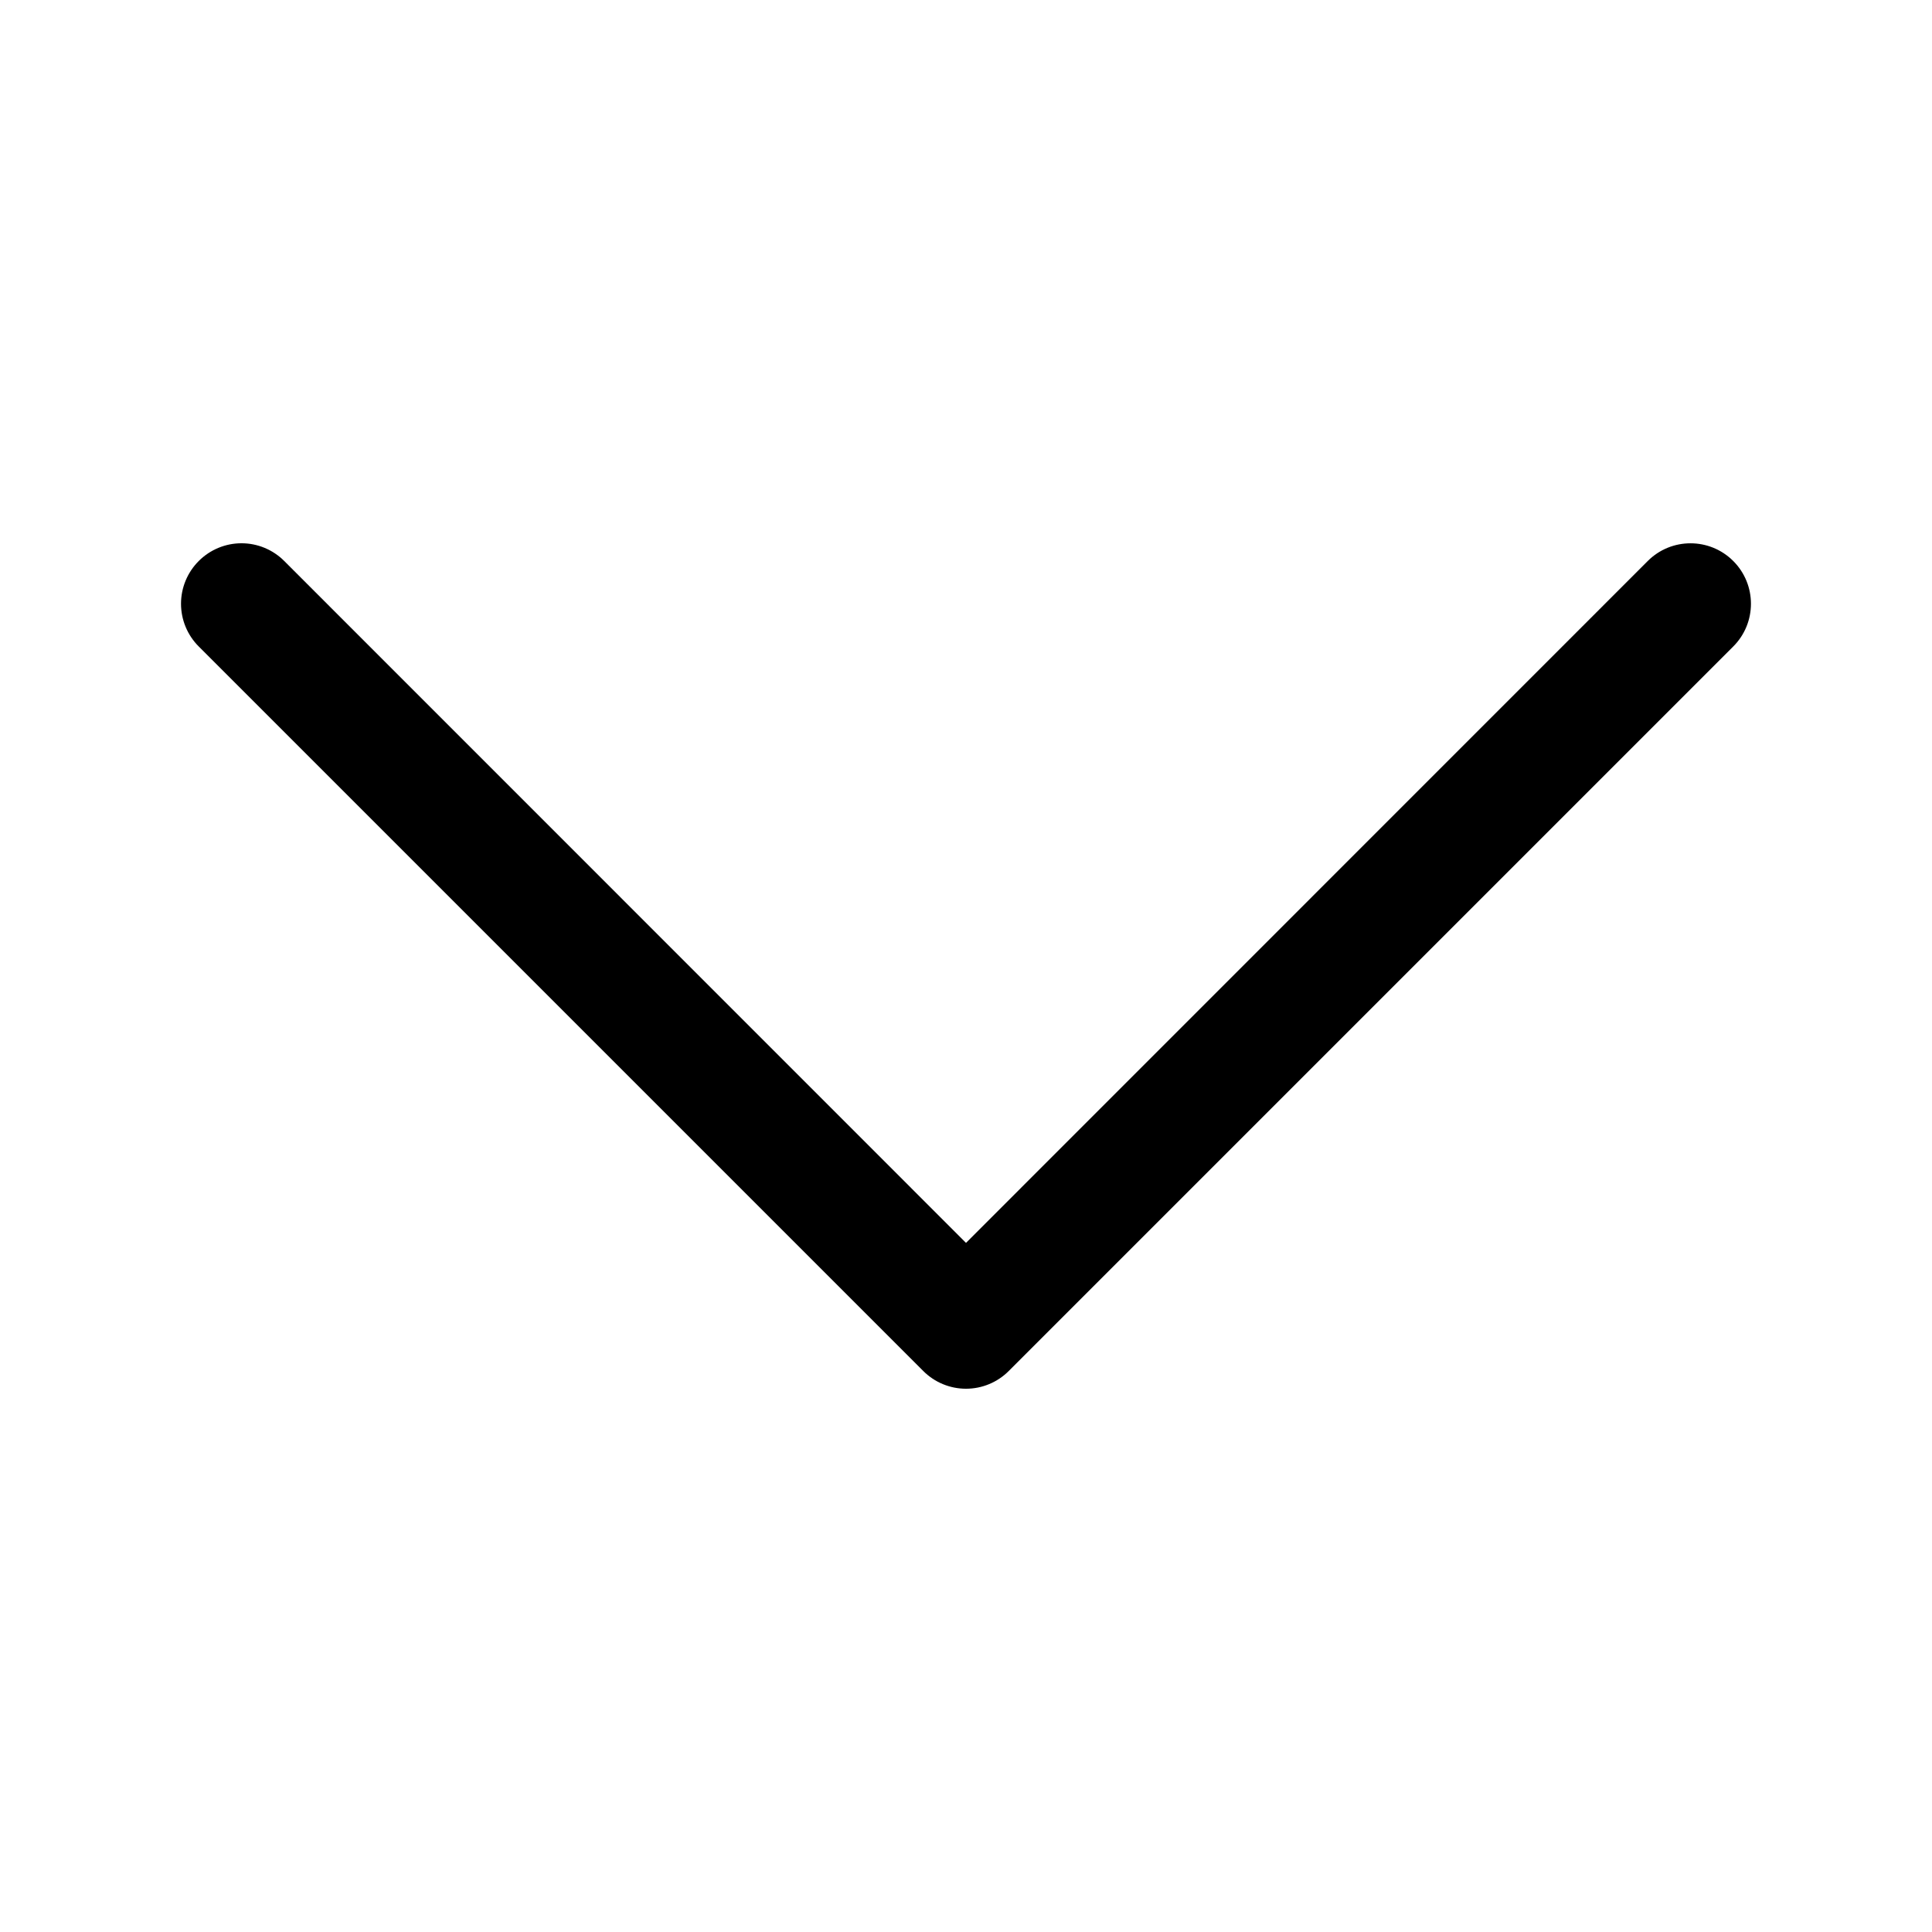
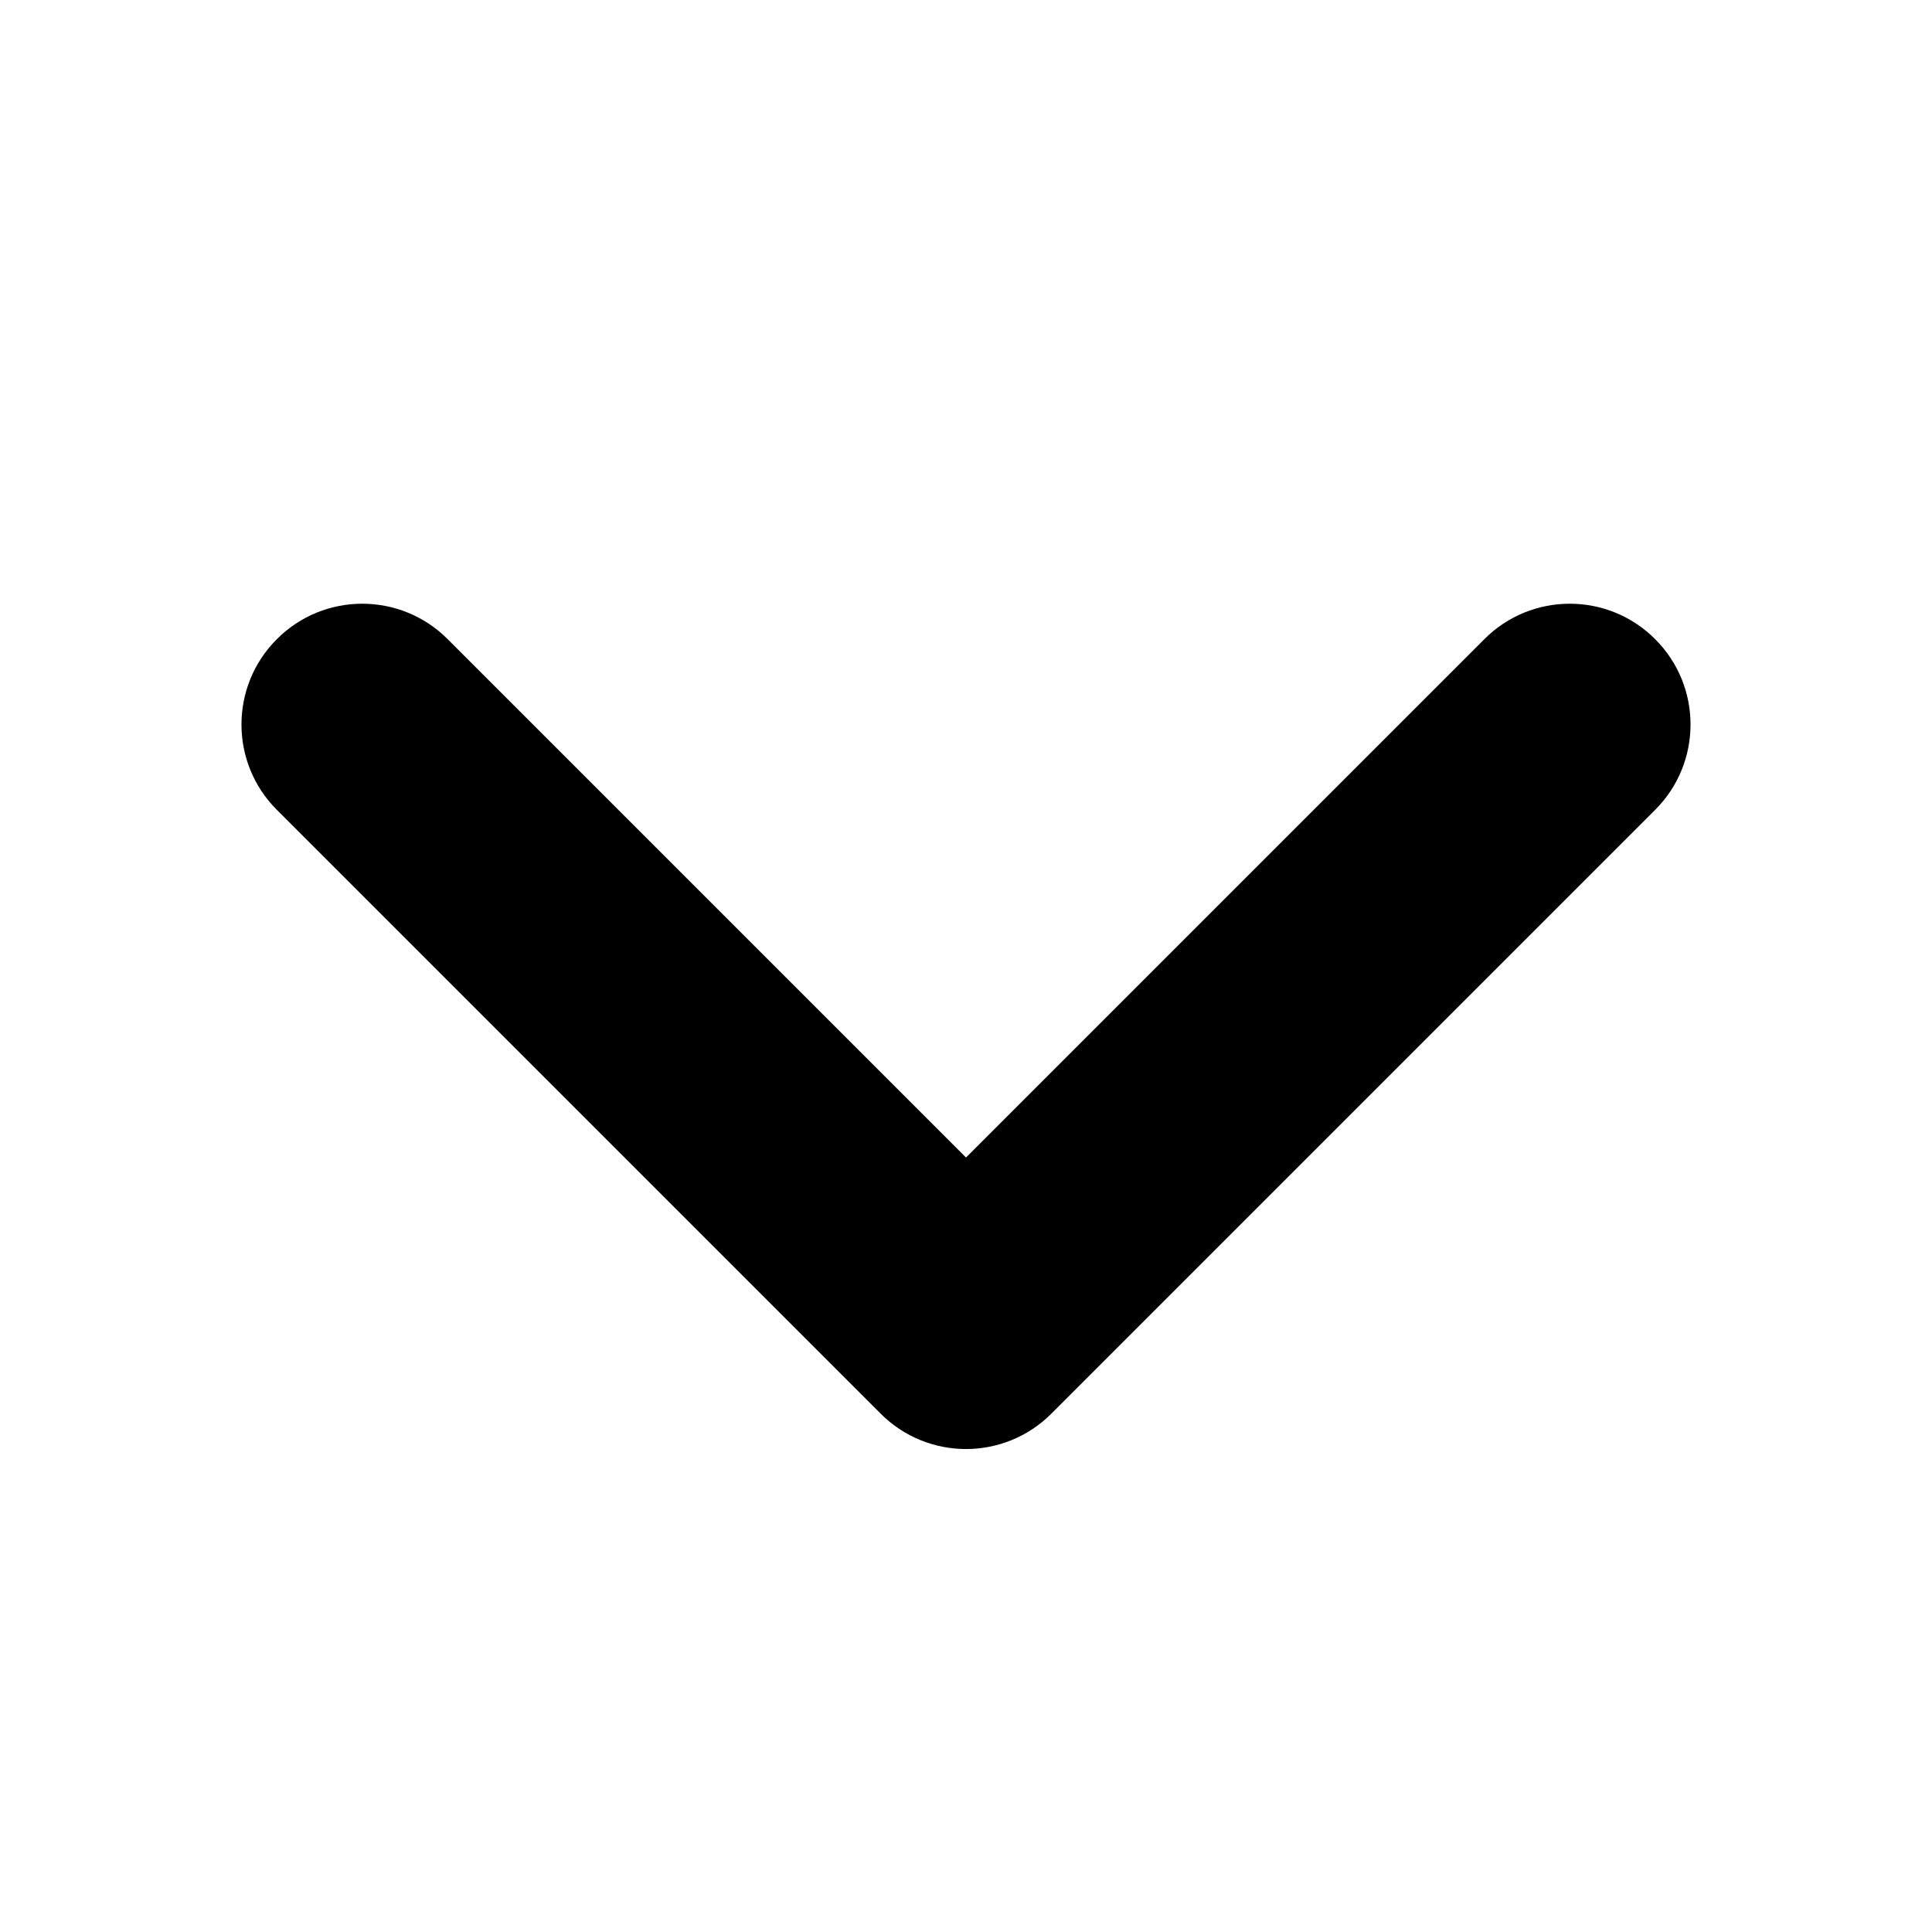
<svg xmlns="http://www.w3.org/2000/svg" viewBox="0 0 16 16">
-   <path d="M1.646 4.646a.5.5 0 0 1 .708 0L8 10.293l5.646-5.647a.5.5 0 0 1 .708.708l-6 6a.5.5 0 0 1-.708 0l-6-6a.5.5 0 0 1 0-.708z" />
+   <path d="M12.293,5.293 C12.683,4.902 13.317,4.902 13.707,5.293 C14.098,5.683 14.098,6.317 13.707,6.707 L8.707,11.707 C8.317,12.098 7.683,12.098 7.293,11.707 L2.293,6.707 C1.902,6.317 1.902,5.683 2.293,5.293 C2.683,4.902 3.317,4.902 3.707,5.293 L8,9.586 L12.293,5.293 Z" />
</svg>
